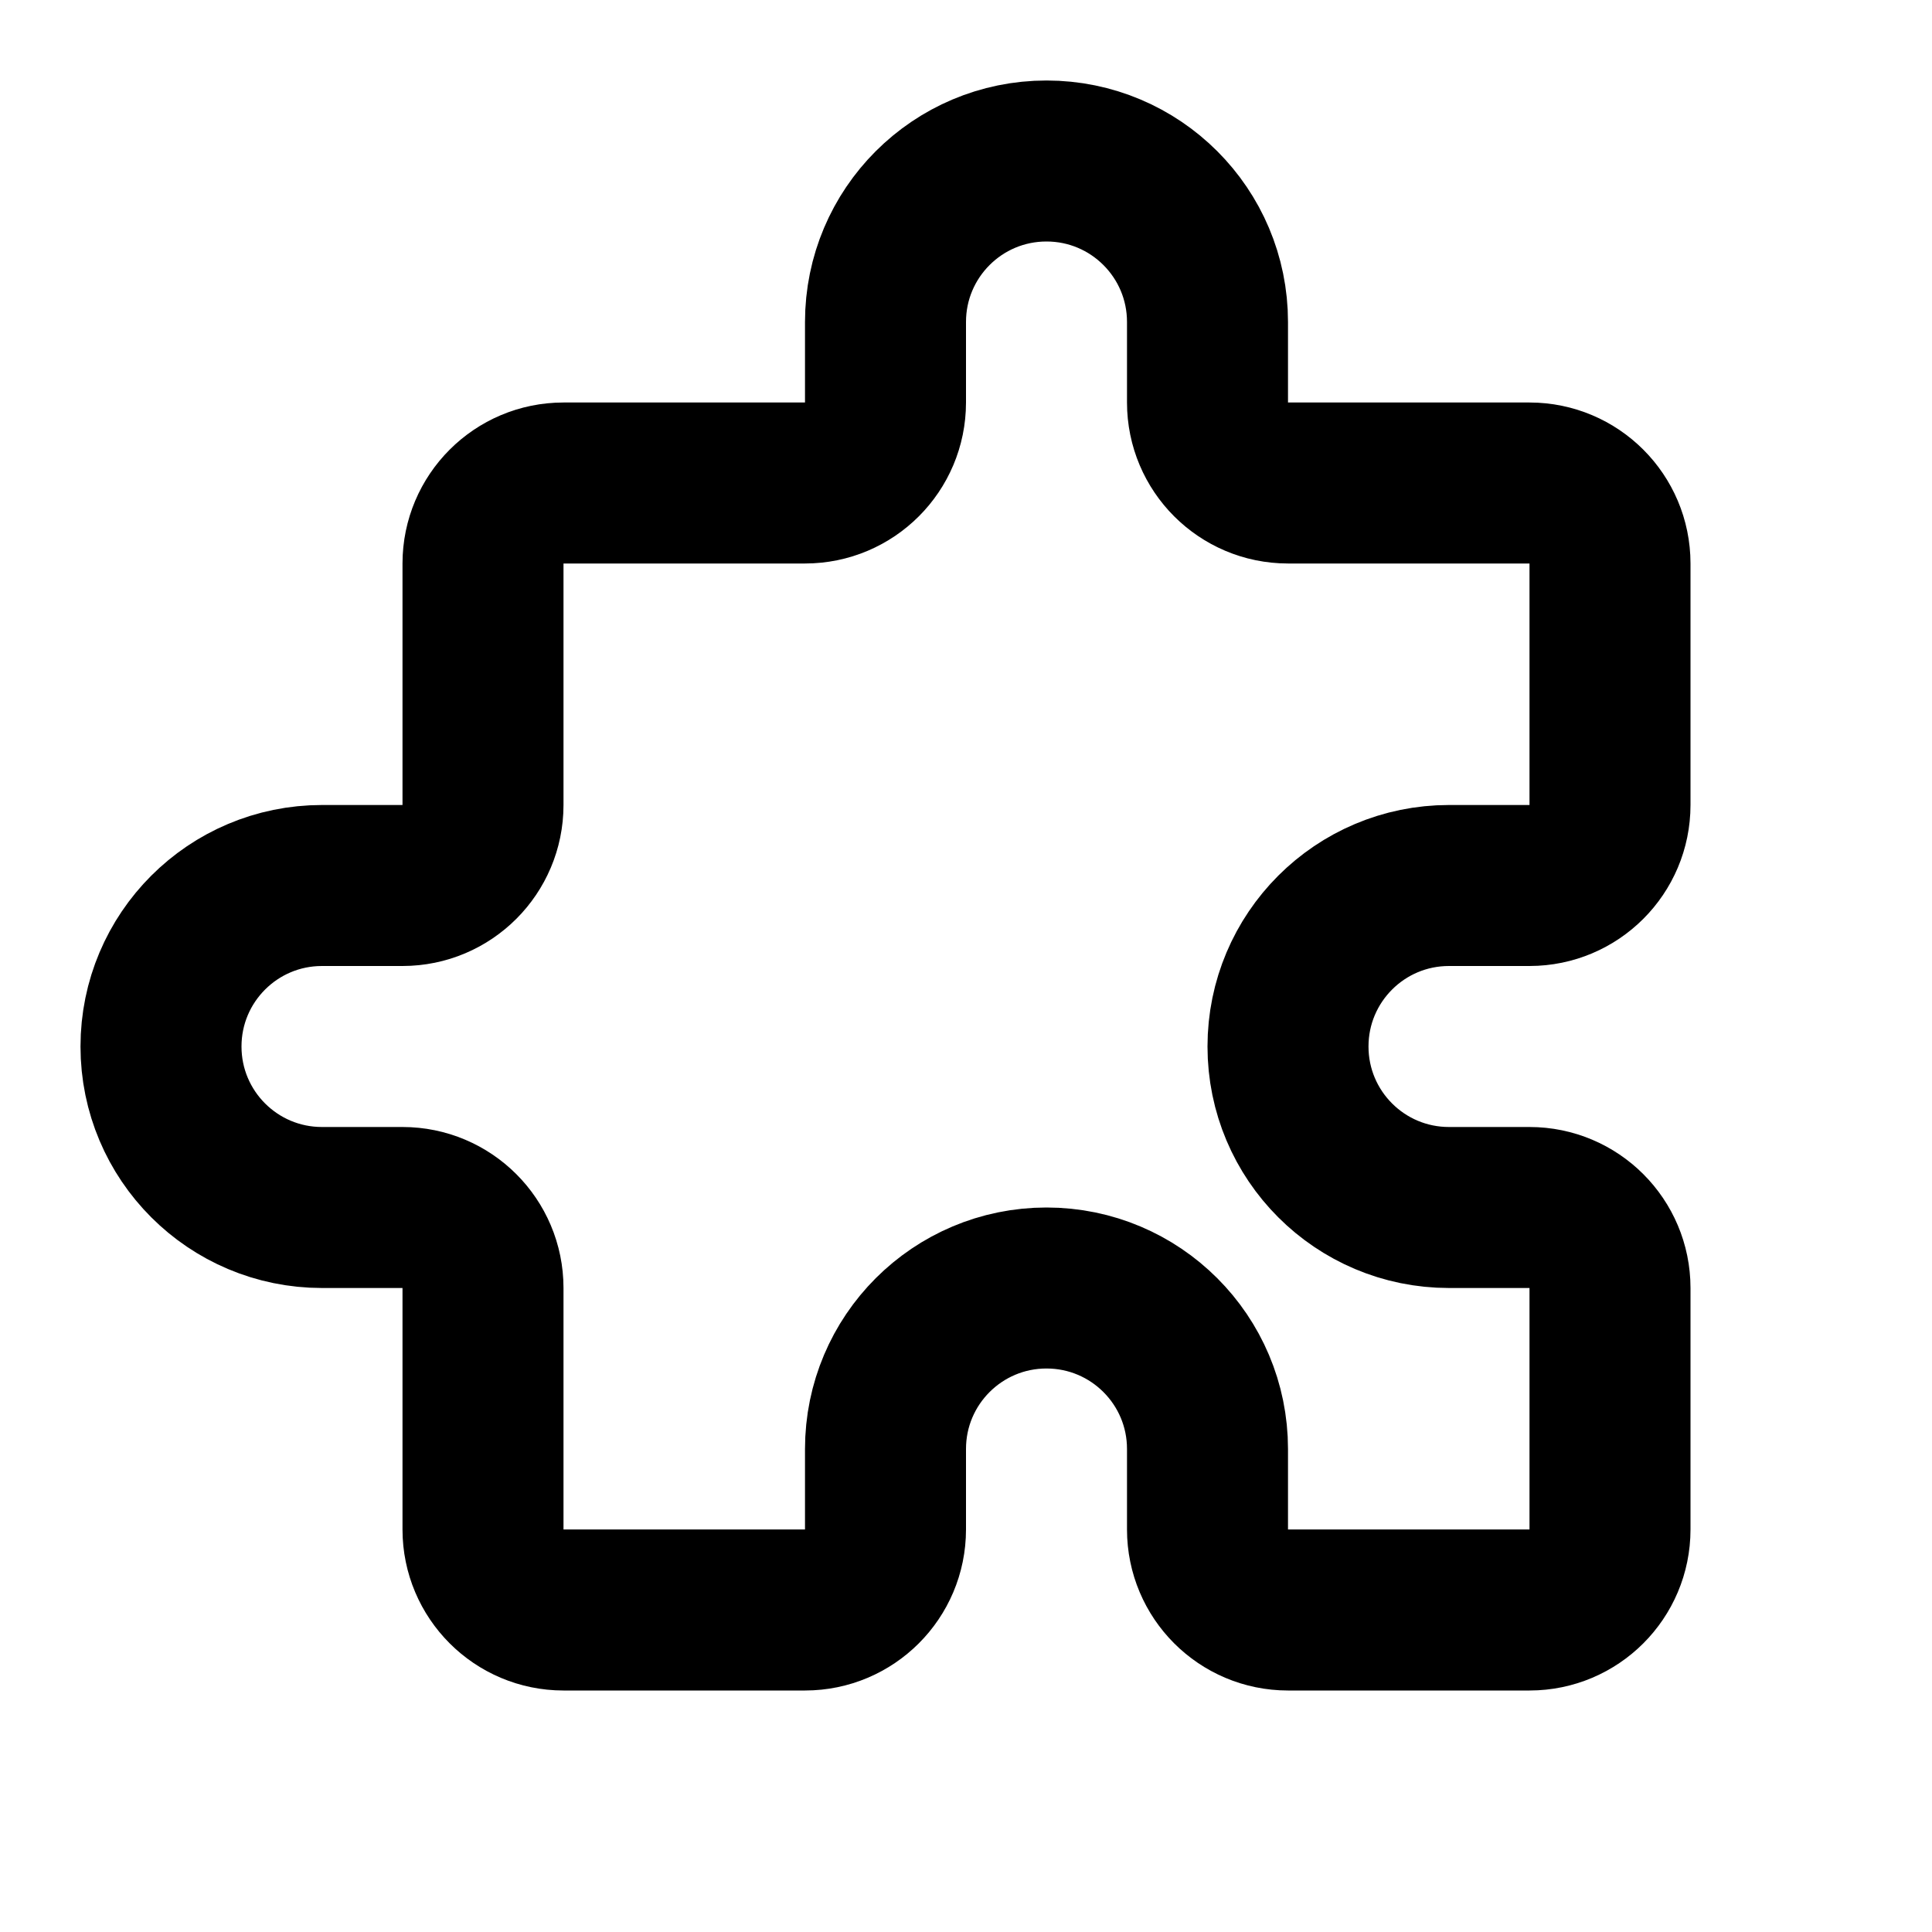
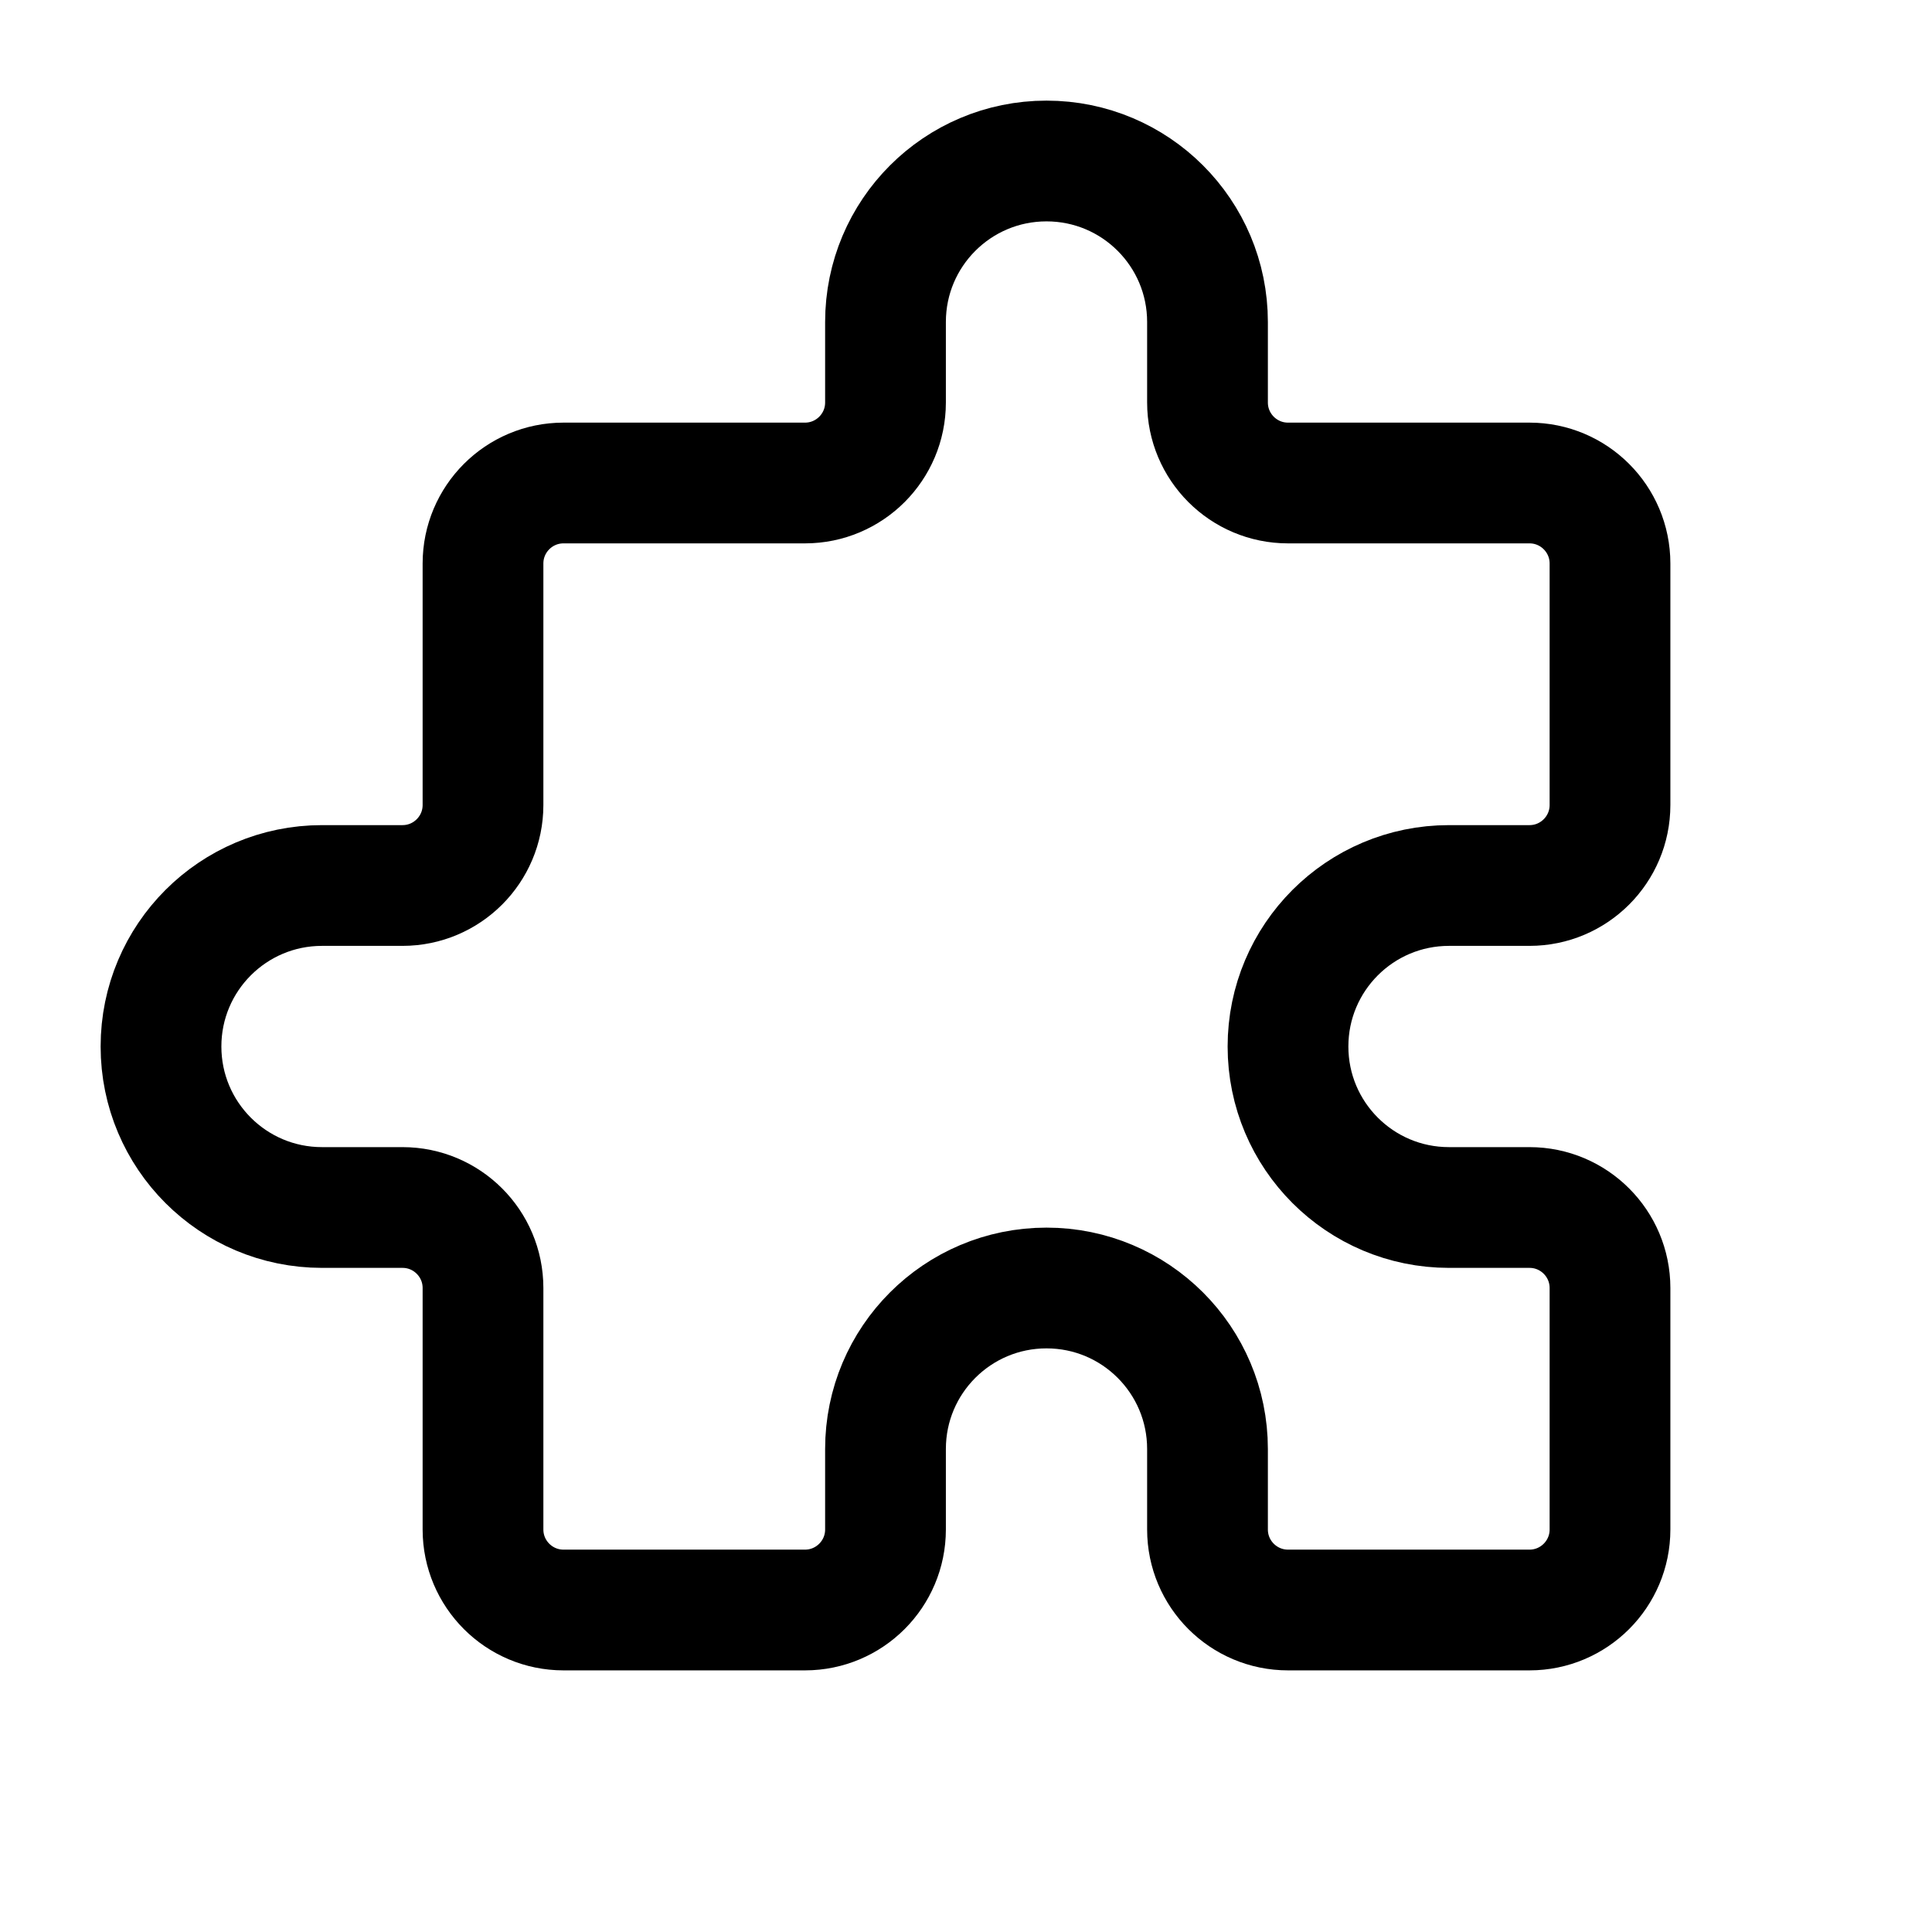
<svg xmlns="http://www.w3.org/2000/svg" width="24" height="24" viewBox="0 0 24 24" fill="none">
-   <path d="M11 4C11 2.895 11.895 2 13 2C14.105 2 15 2.895 15 4V5C15 5.552 15.448 6 16 6H19C19.552 6 20 6.448 20 7V10C20 10.552 19.552 11 19 11H18C16.895 11 16 11.895 16 13C16 14.105 16.895 15 18 15H19C19.552 15 20 15.448 20 16V19C20 19.552 19.552 20 19 20H16C15.448 20 15 19.552 15 19V18C15 16.895 14.105 16 13 16C11.895 16 11 16.895 11 18V19C11 19.552 10.552 20 10 20H7C6.448 20 6 19.552 6 19V16C6 15.448 5.552 15 5 15H4C2.895 15 2 14.105 2 13C2 11.895 2.895 11 4 11H5C5.552 11 6 10.552 6 10V7C6 6.448 6.448 6 7 6H10C10.552 6 11 5.552 11 5V4Z" stroke="currentColor" stroke-width="2" stroke-linecap="round" stroke-linejoin="round" />
+   <path d="M11 4C11 2.895 11.895 2 13 2C14.105 2 15 2.895 15 4V5C15 5.552 15.448 6 16 6H19C19.552 6 20 6.448 20 7V10C20 10.552 19.552 11 19 11H18C16.895 11 16 11.895 16 13C16 14.105 16.895 15 18 15H19C19.552 15 20 15.448 20 16V19C20 19.552 19.552 20 19 20H16C15.448 20 15 19.552 15 19V18C15 16.895 14.105 16 13 16C11.895 16 11 16.895 11 18V19C11 19.552 10.552 20 10 20H7C6.448 20 6 19.552 6 19V16C6 15.448 5.552 15 5 15H4C2.895 15 2 14.105 2 13C2 11.895 2.895 11 4 11H5C5.552 11 6 10.552 6 10V7C6 6.448 6.448 6 7 6H10C10.552 6 11 5.552 11 5V4Z" stroke="currentColor" stroke-width="1.5" stroke-linecap="round" stroke-linejoin="round" />
</svg>
